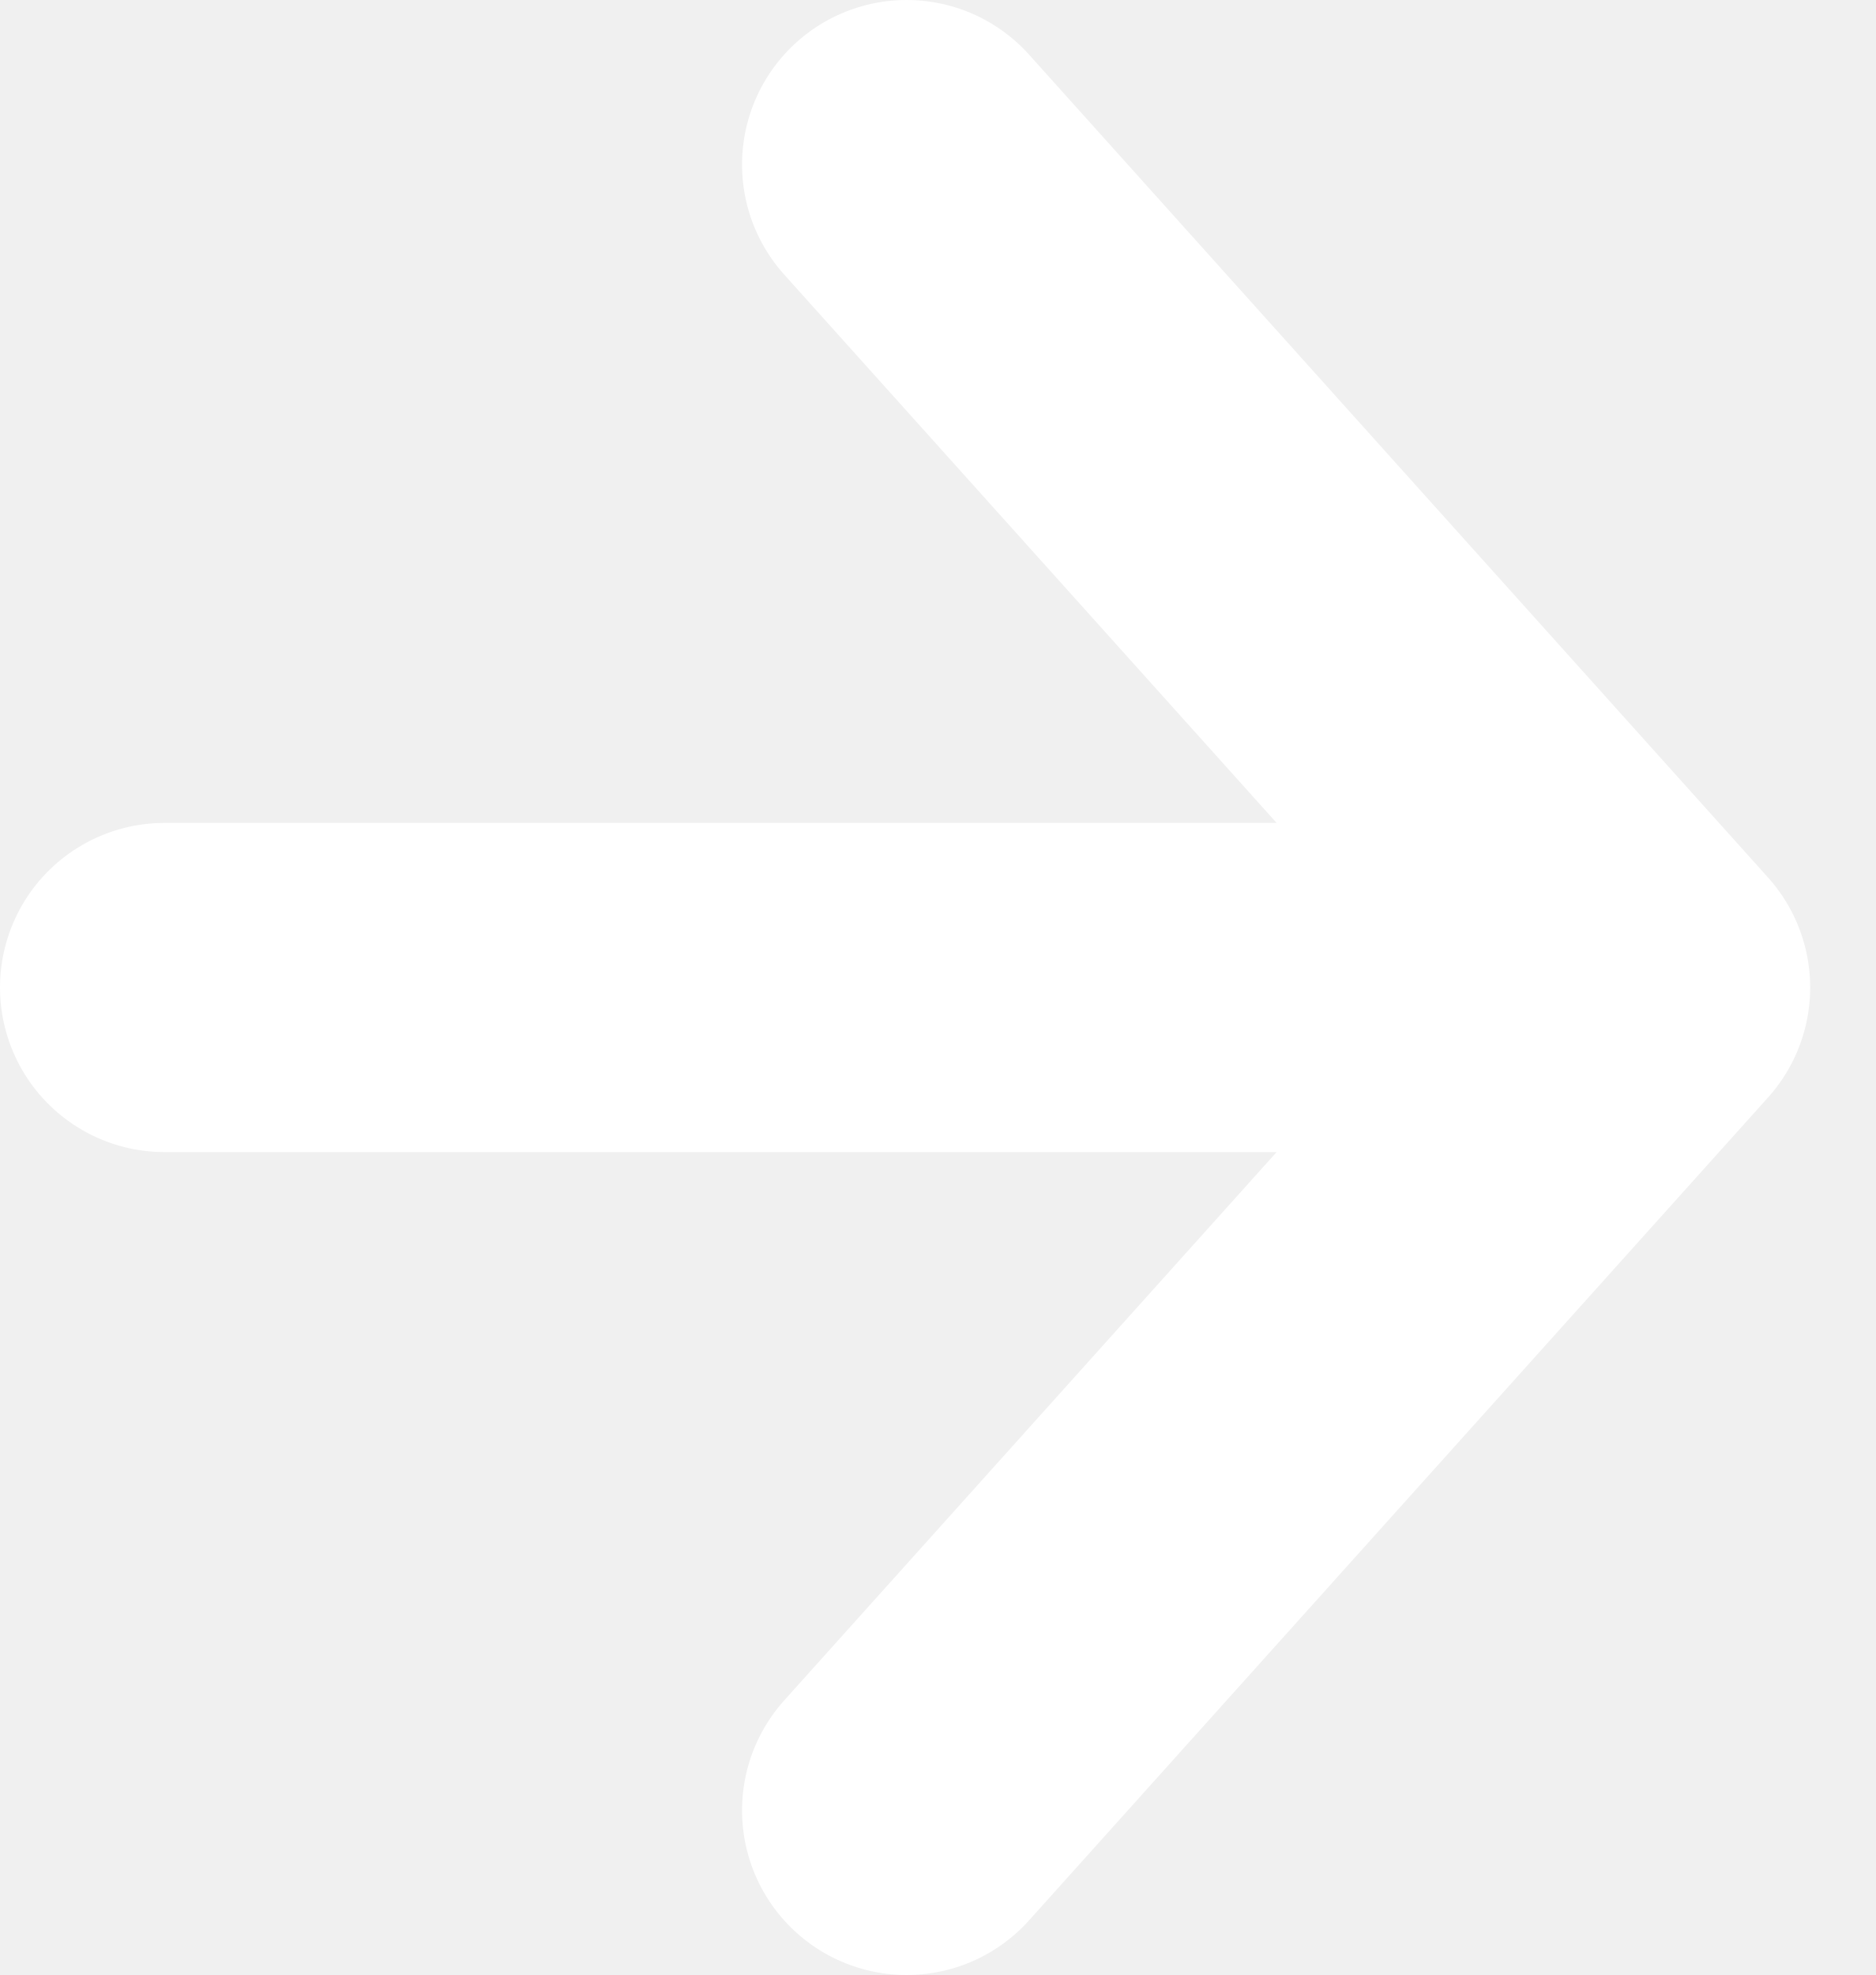
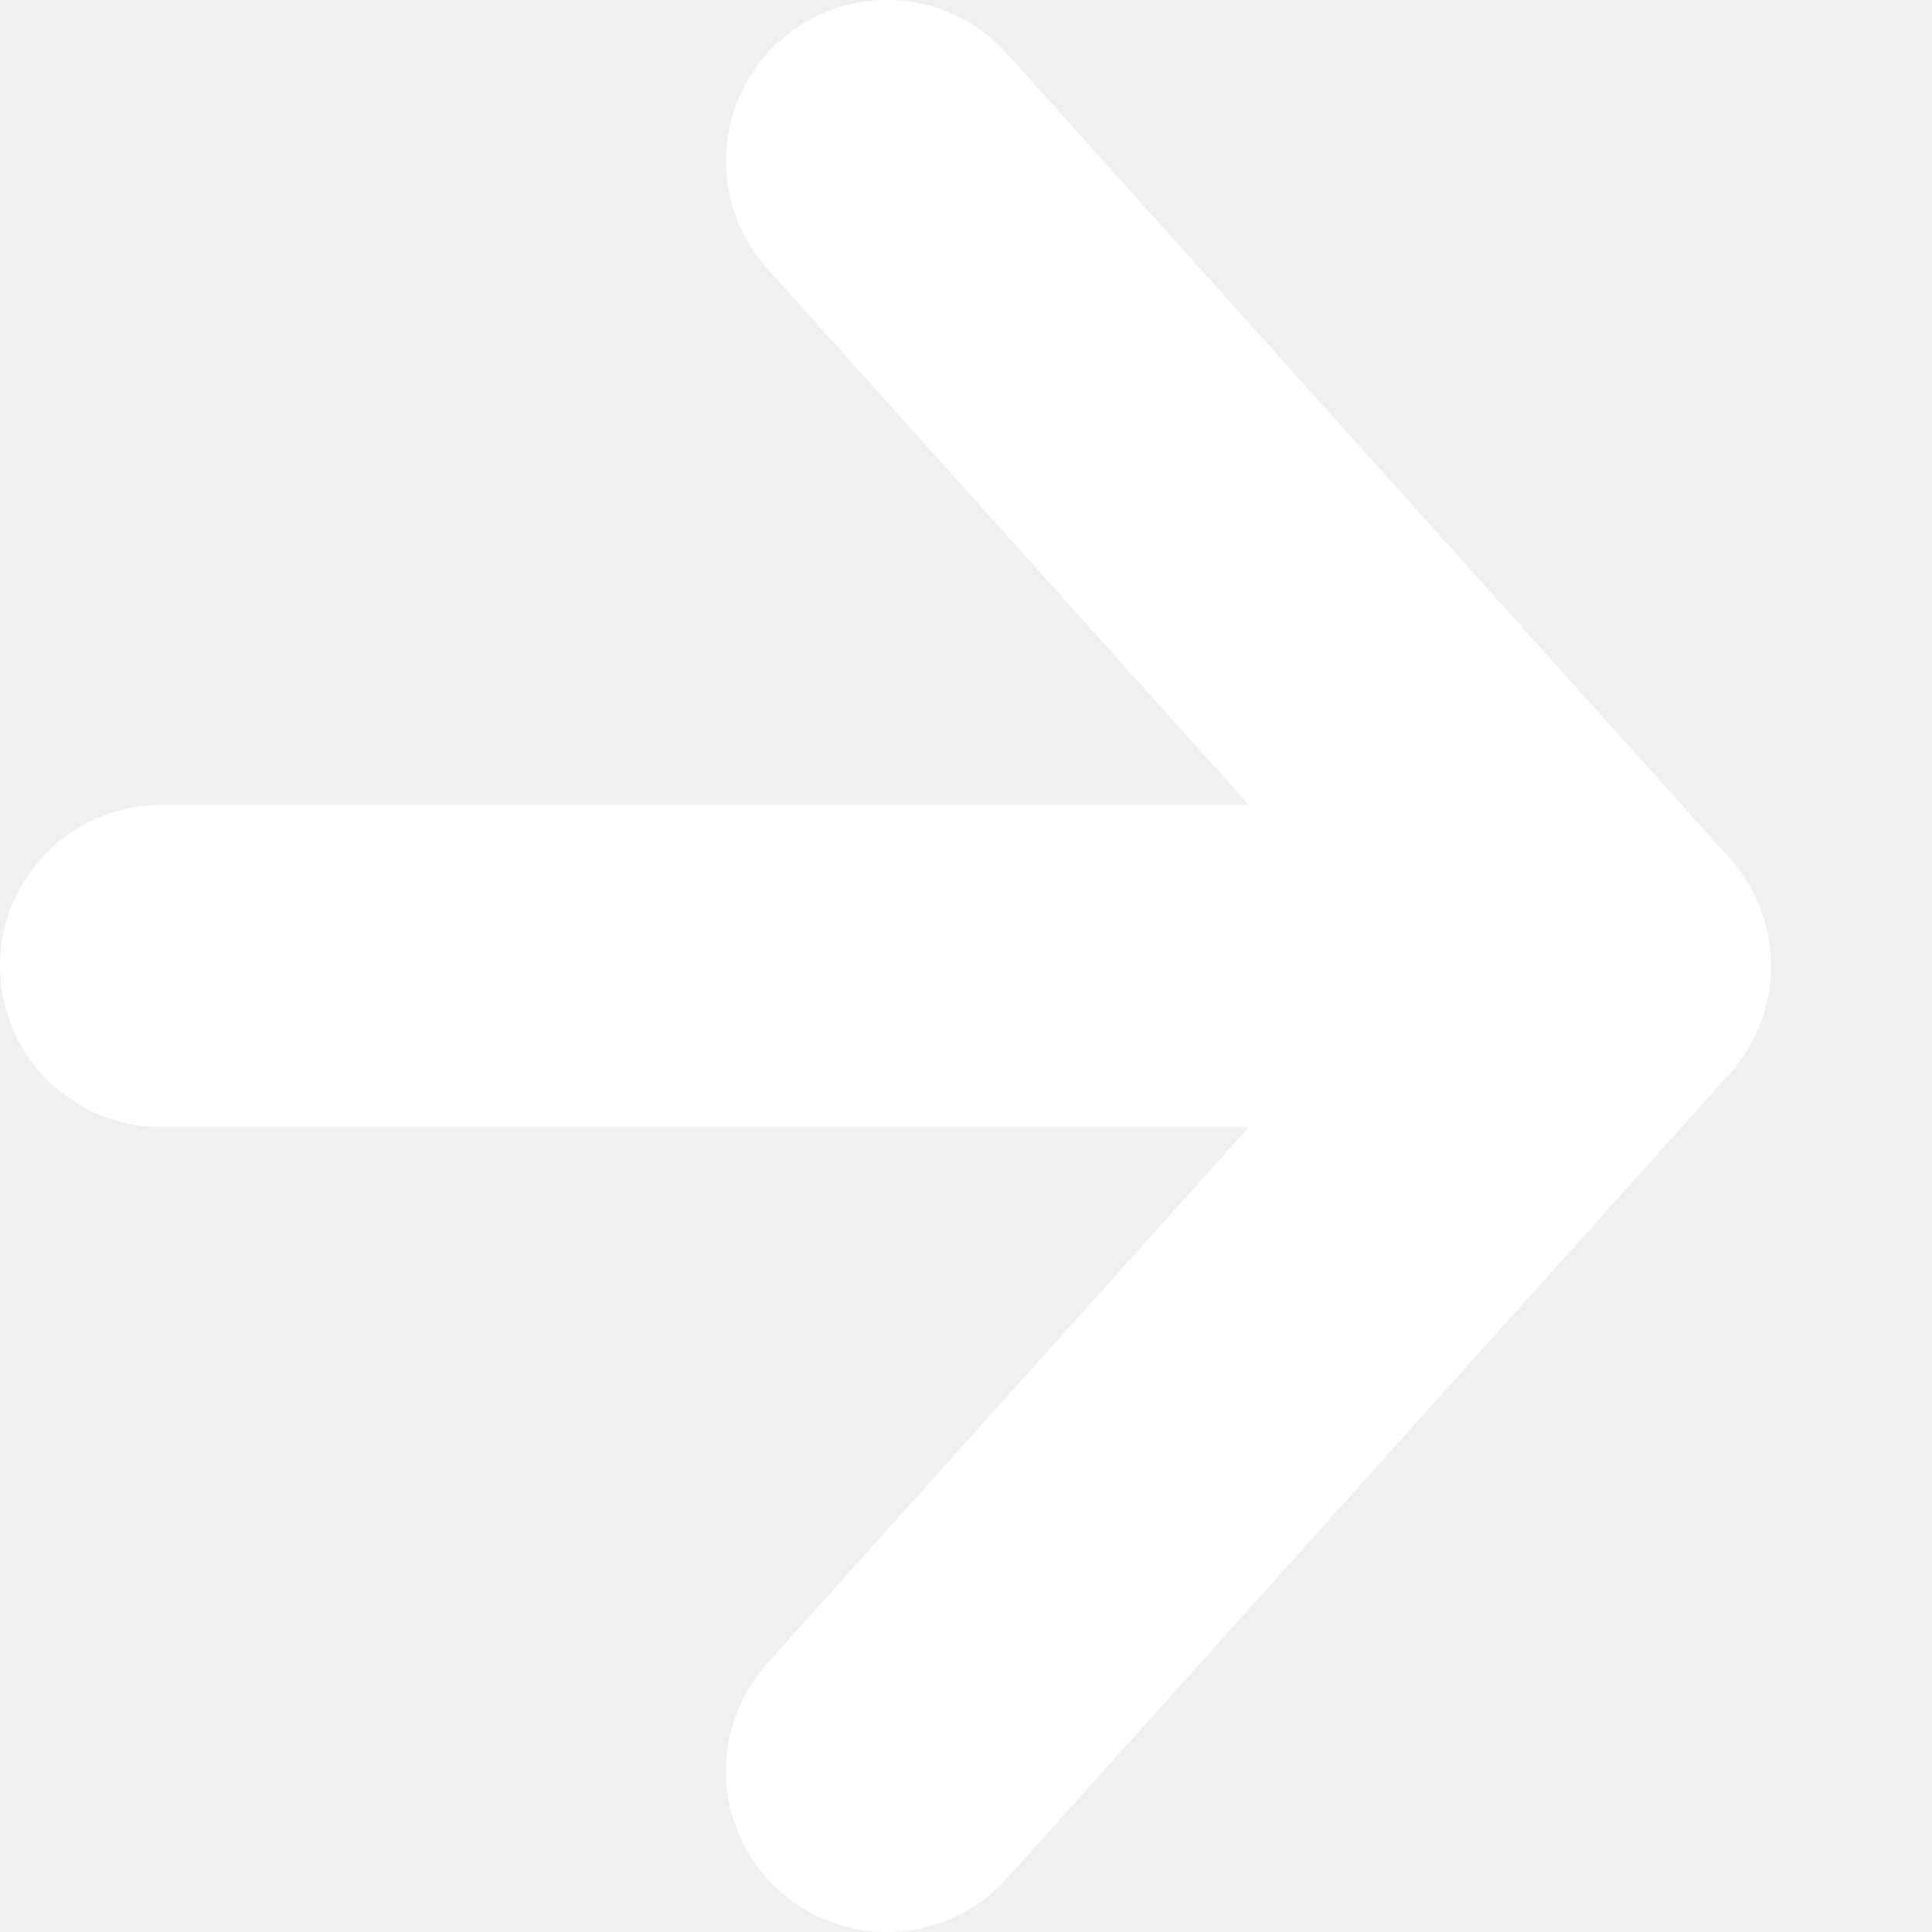
- <svg xmlns="http://www.w3.org/2000/svg" className="arrow" viewBox="0 0 57 60" fill="none">
+ <svg xmlns="http://www.w3.org/2000/svg" className="arrow" viewBox="0 0 60 60" fill="none">
  <path d="M5 30L50 30M50 30L27.546 5M50 30L27.546 55" stroke="#ffffff" stroke-width="10" stroke-linecap="round" />
</svg>
